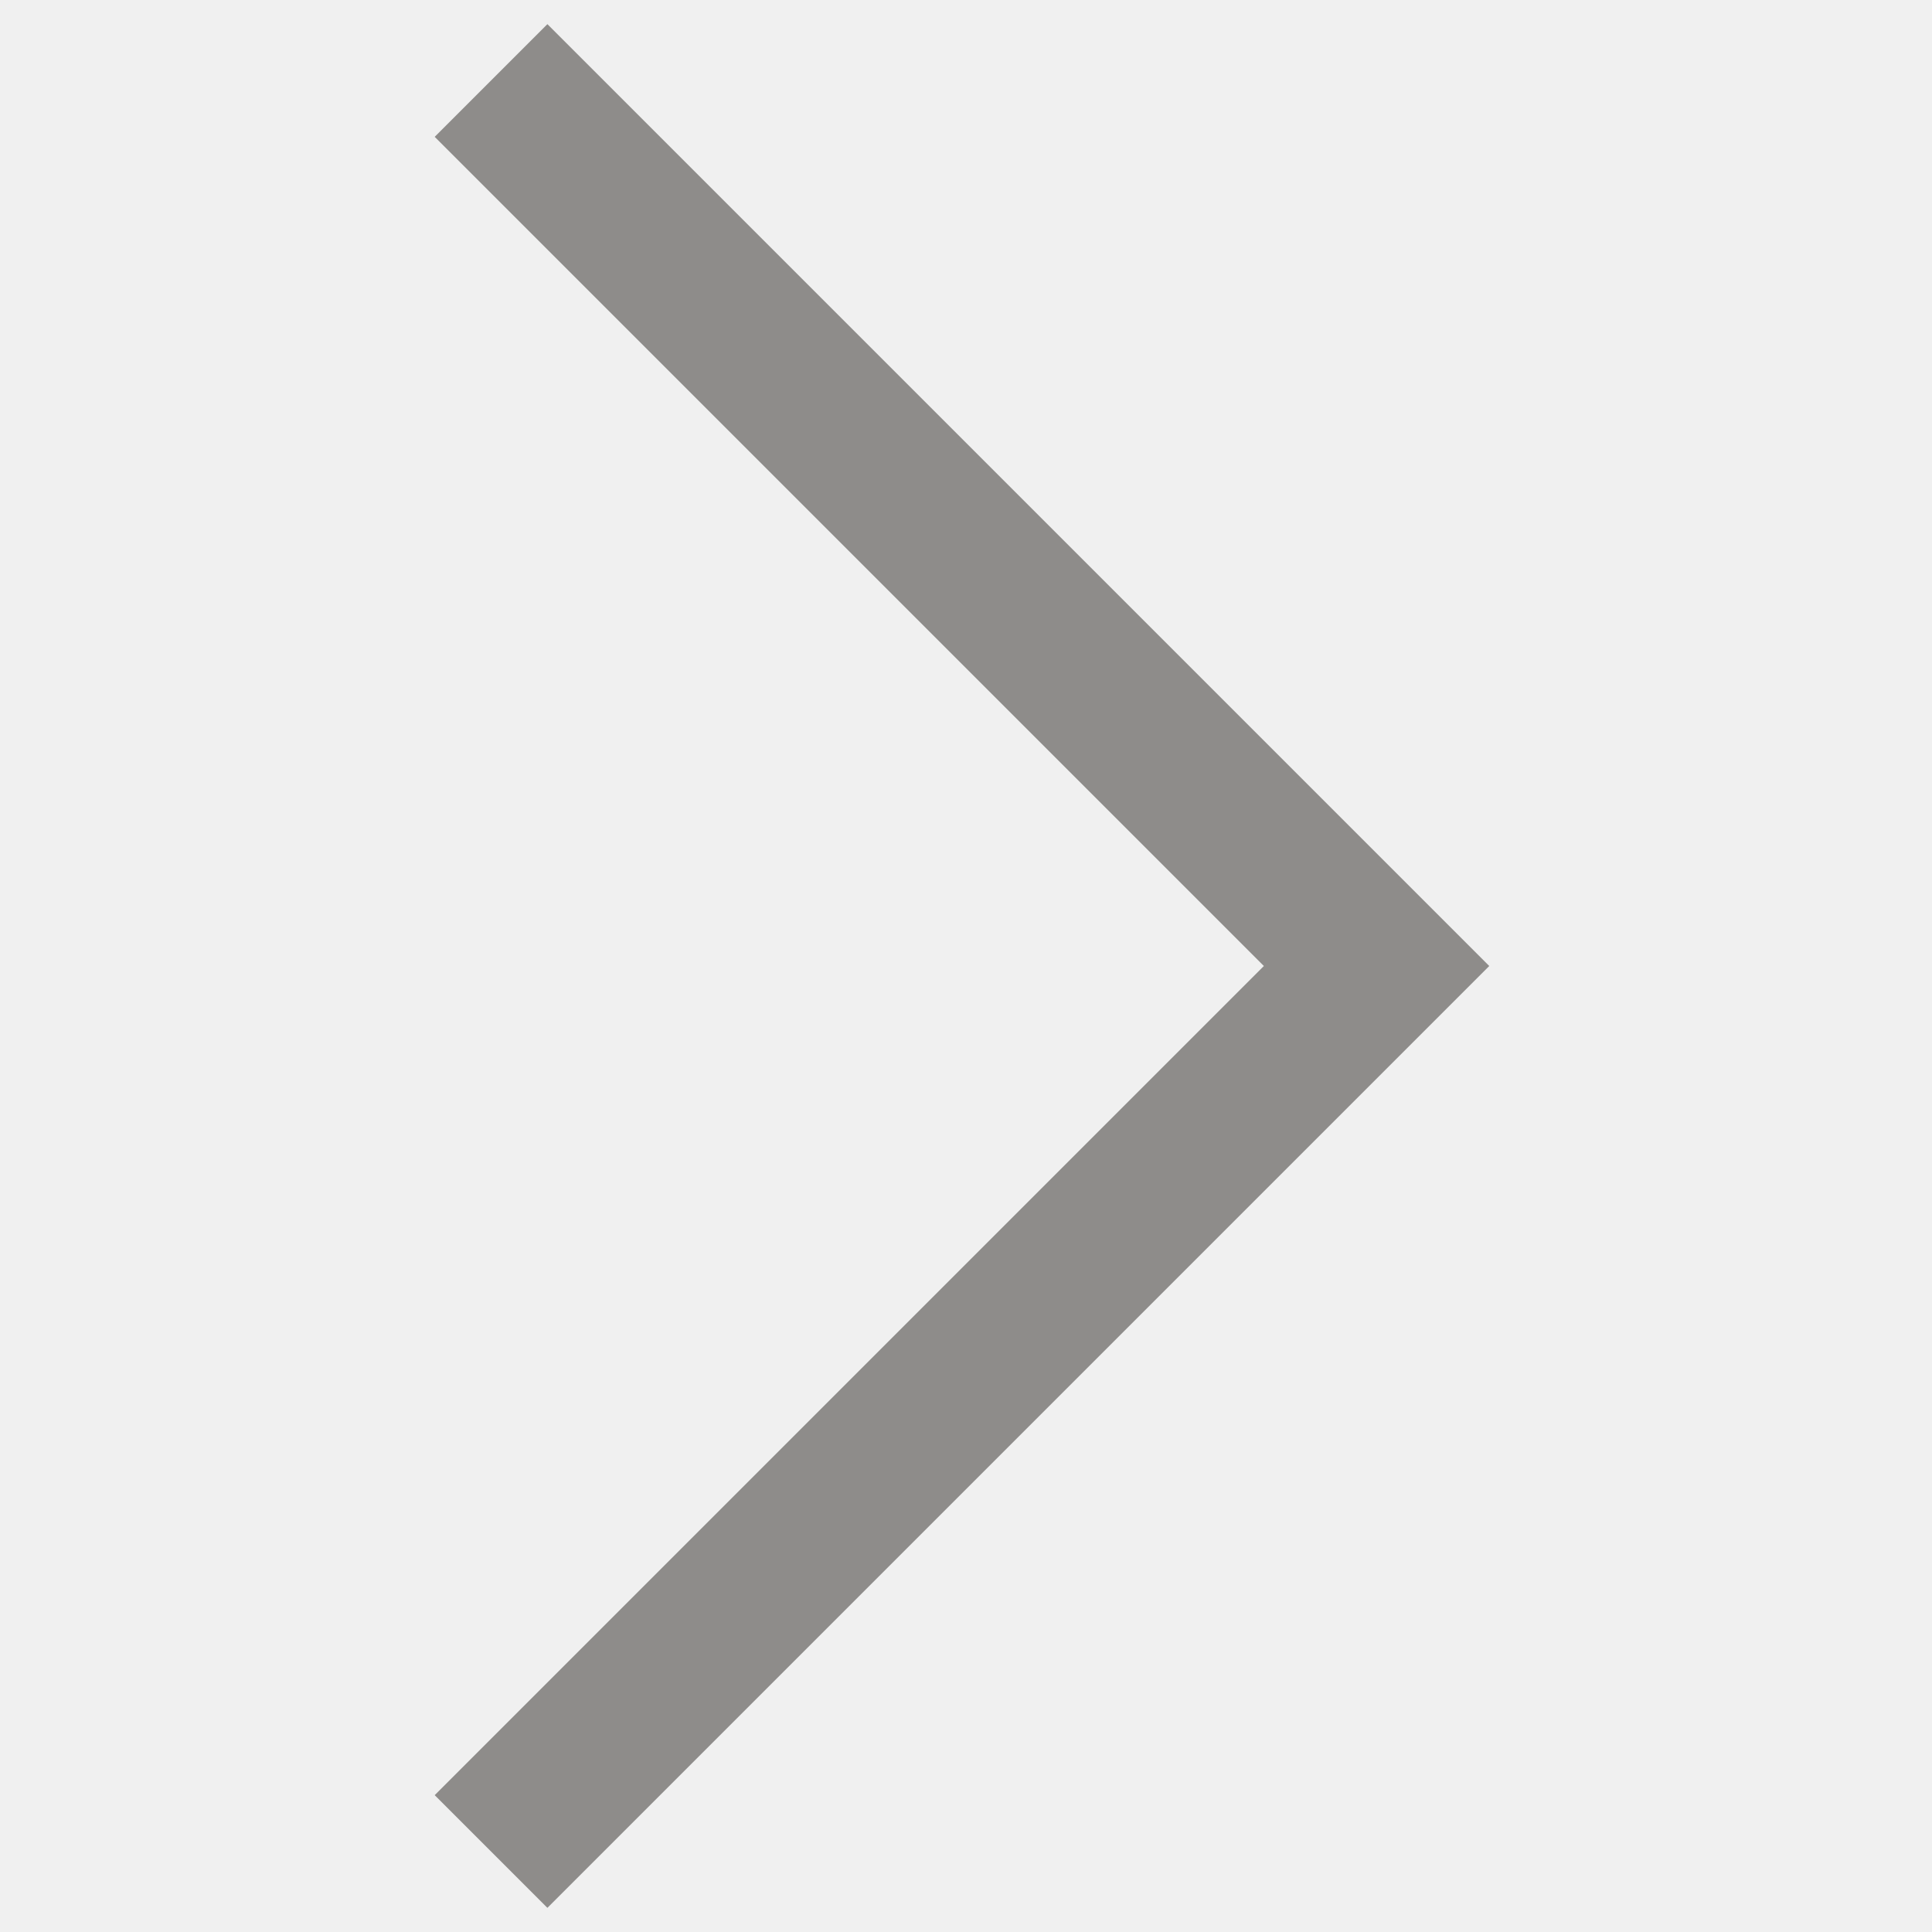
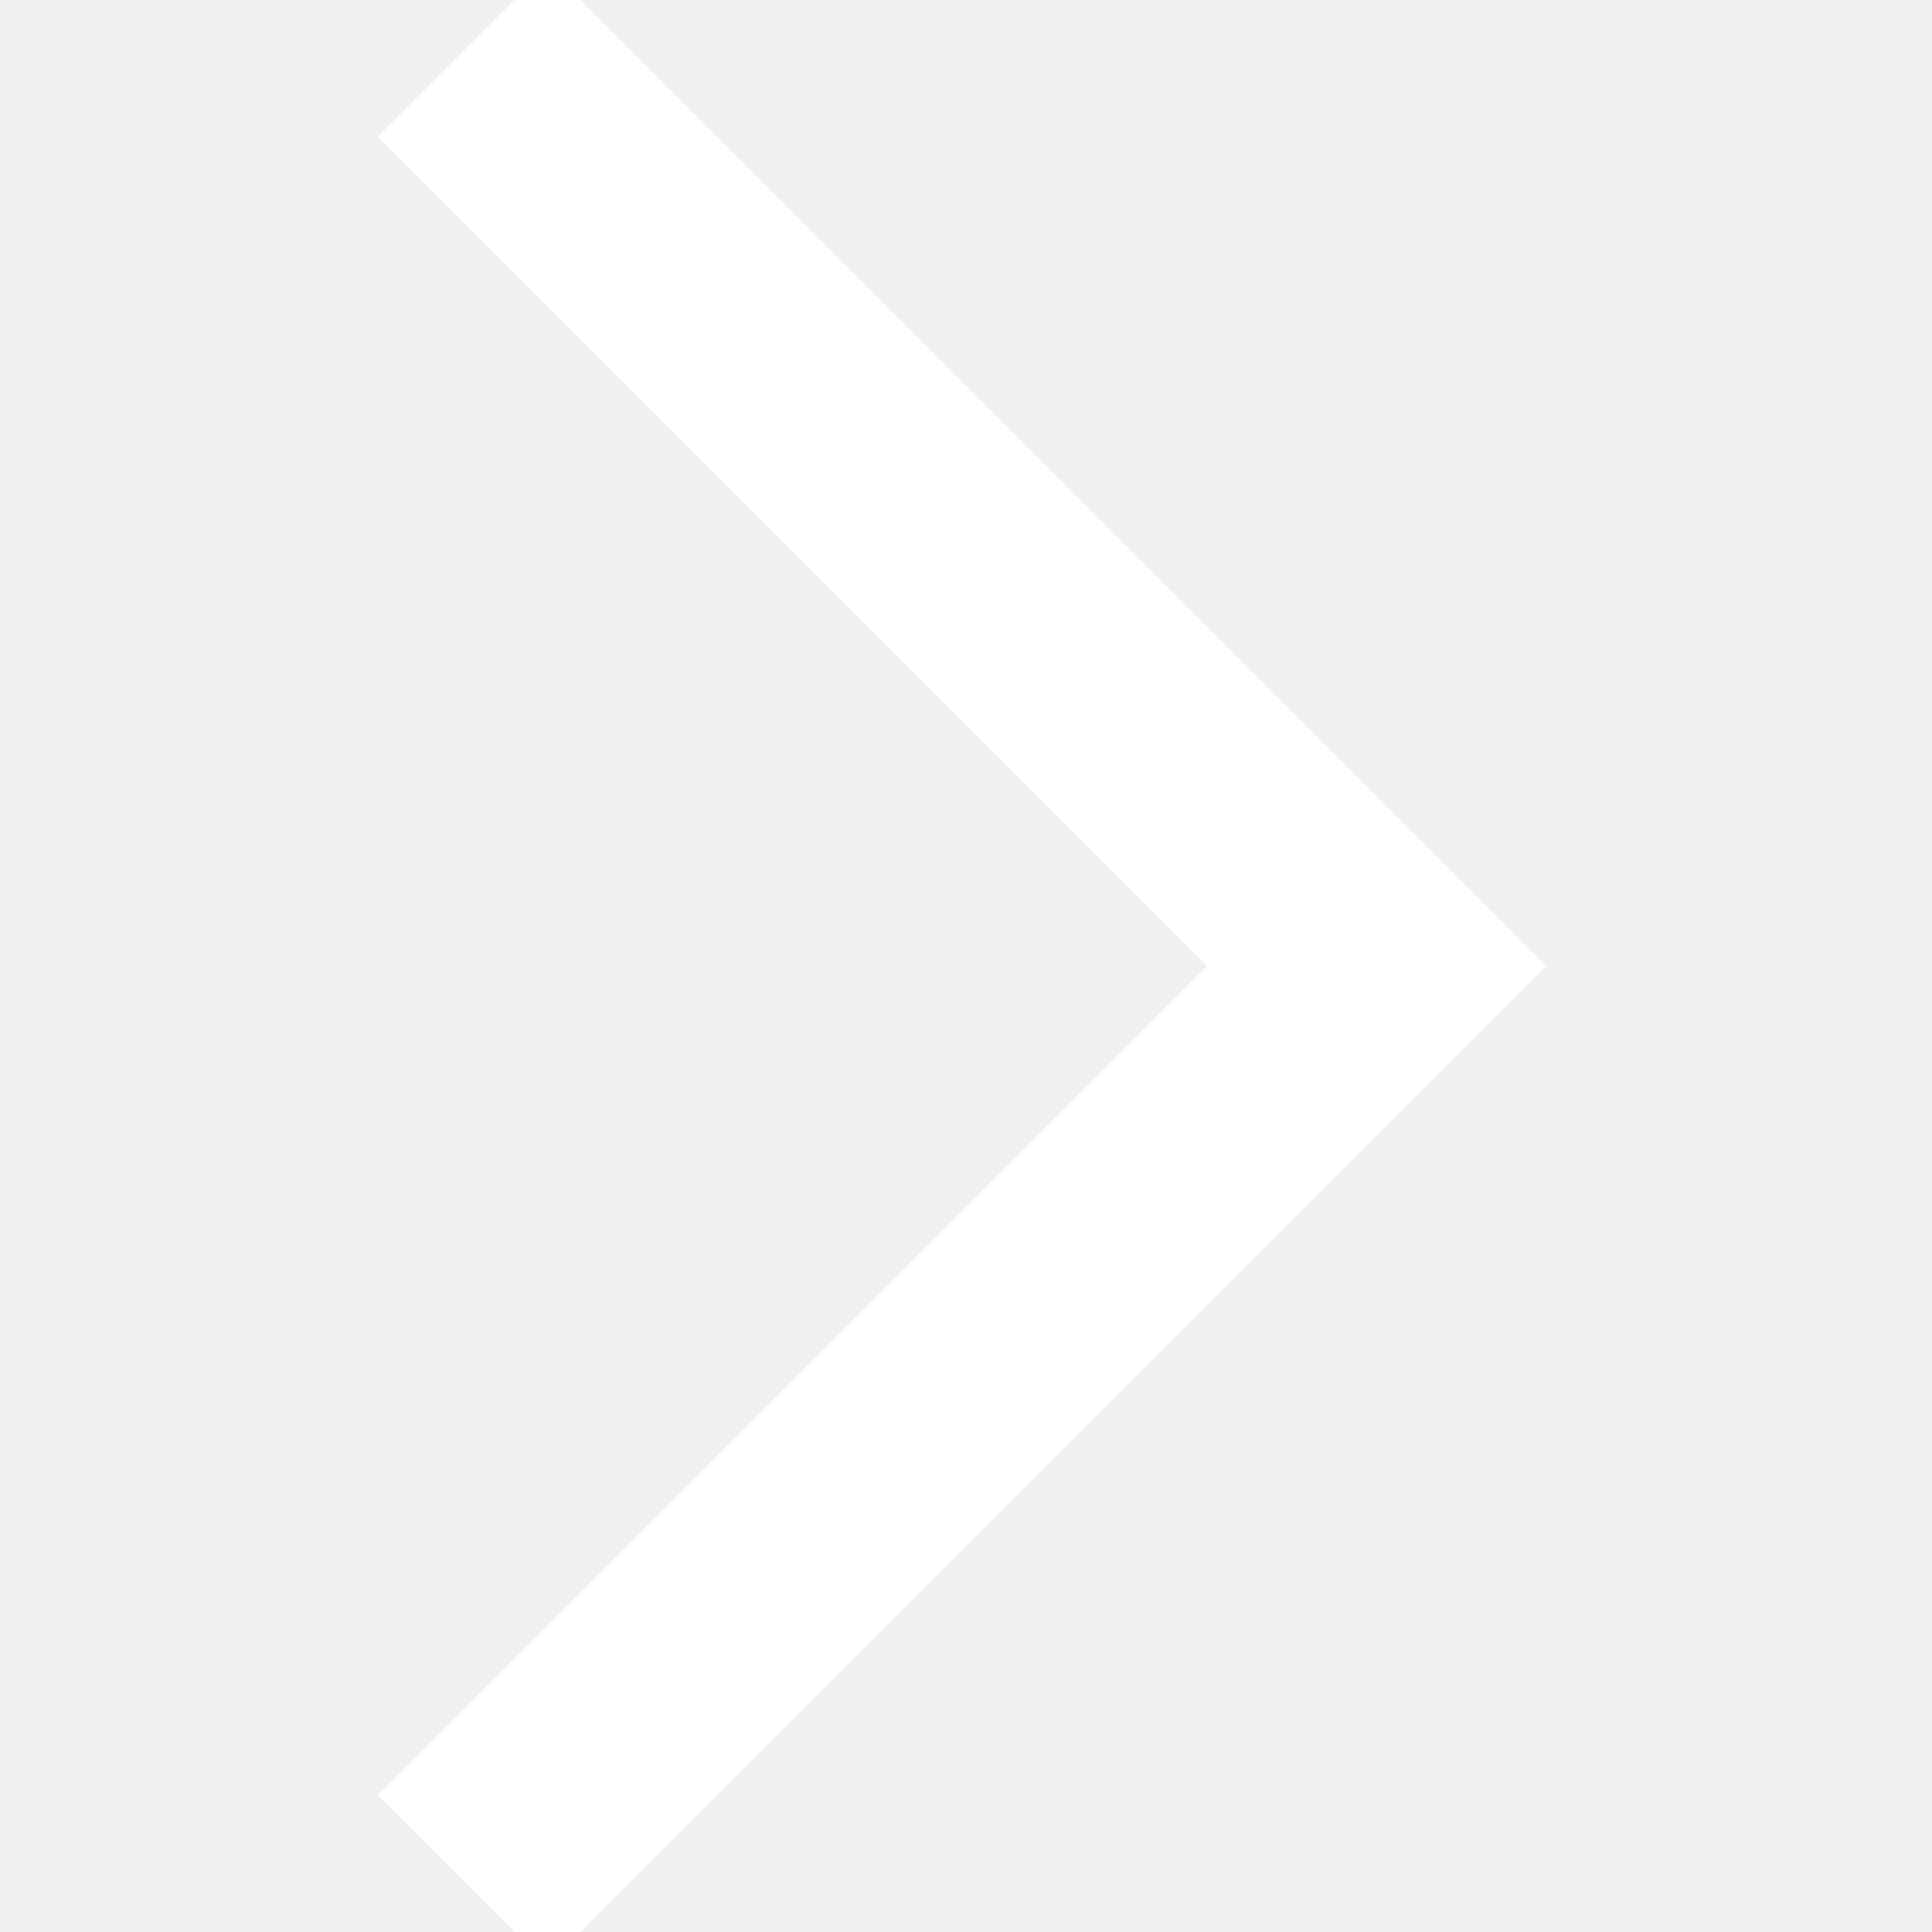
- <svg xmlns="http://www.w3.org/2000/svg" fill="#8E8C8A" height="800px" width="800px" version="1.1" id="XMLID_287_" viewBox="0 0 24 24" xml:space="preserve">
+ <svg xmlns="http://www.w3.org/2000/svg" fill="#ffffff" height="800px" width="800px" version="1.1" id="XMLID_287_" viewBox="0 0 24 24" xml:space="preserve" stroke="#ffffff">
  <g id="SVGRepo_bgCarrier" stroke-width="0" />
  <g id="SVGRepo_tracerCarrier" stroke-linecap="round" stroke-linejoin="round" />
  <g id="SVGRepo_iconCarrier">
    <g id="next">
      <g>
        <polygon points="6.8,23.7 5.4,22.3 15.7,12 5.4,1.7 6.8,0.3 18.5,12 " />
      </g>
    </g>
  </g>
</svg>
